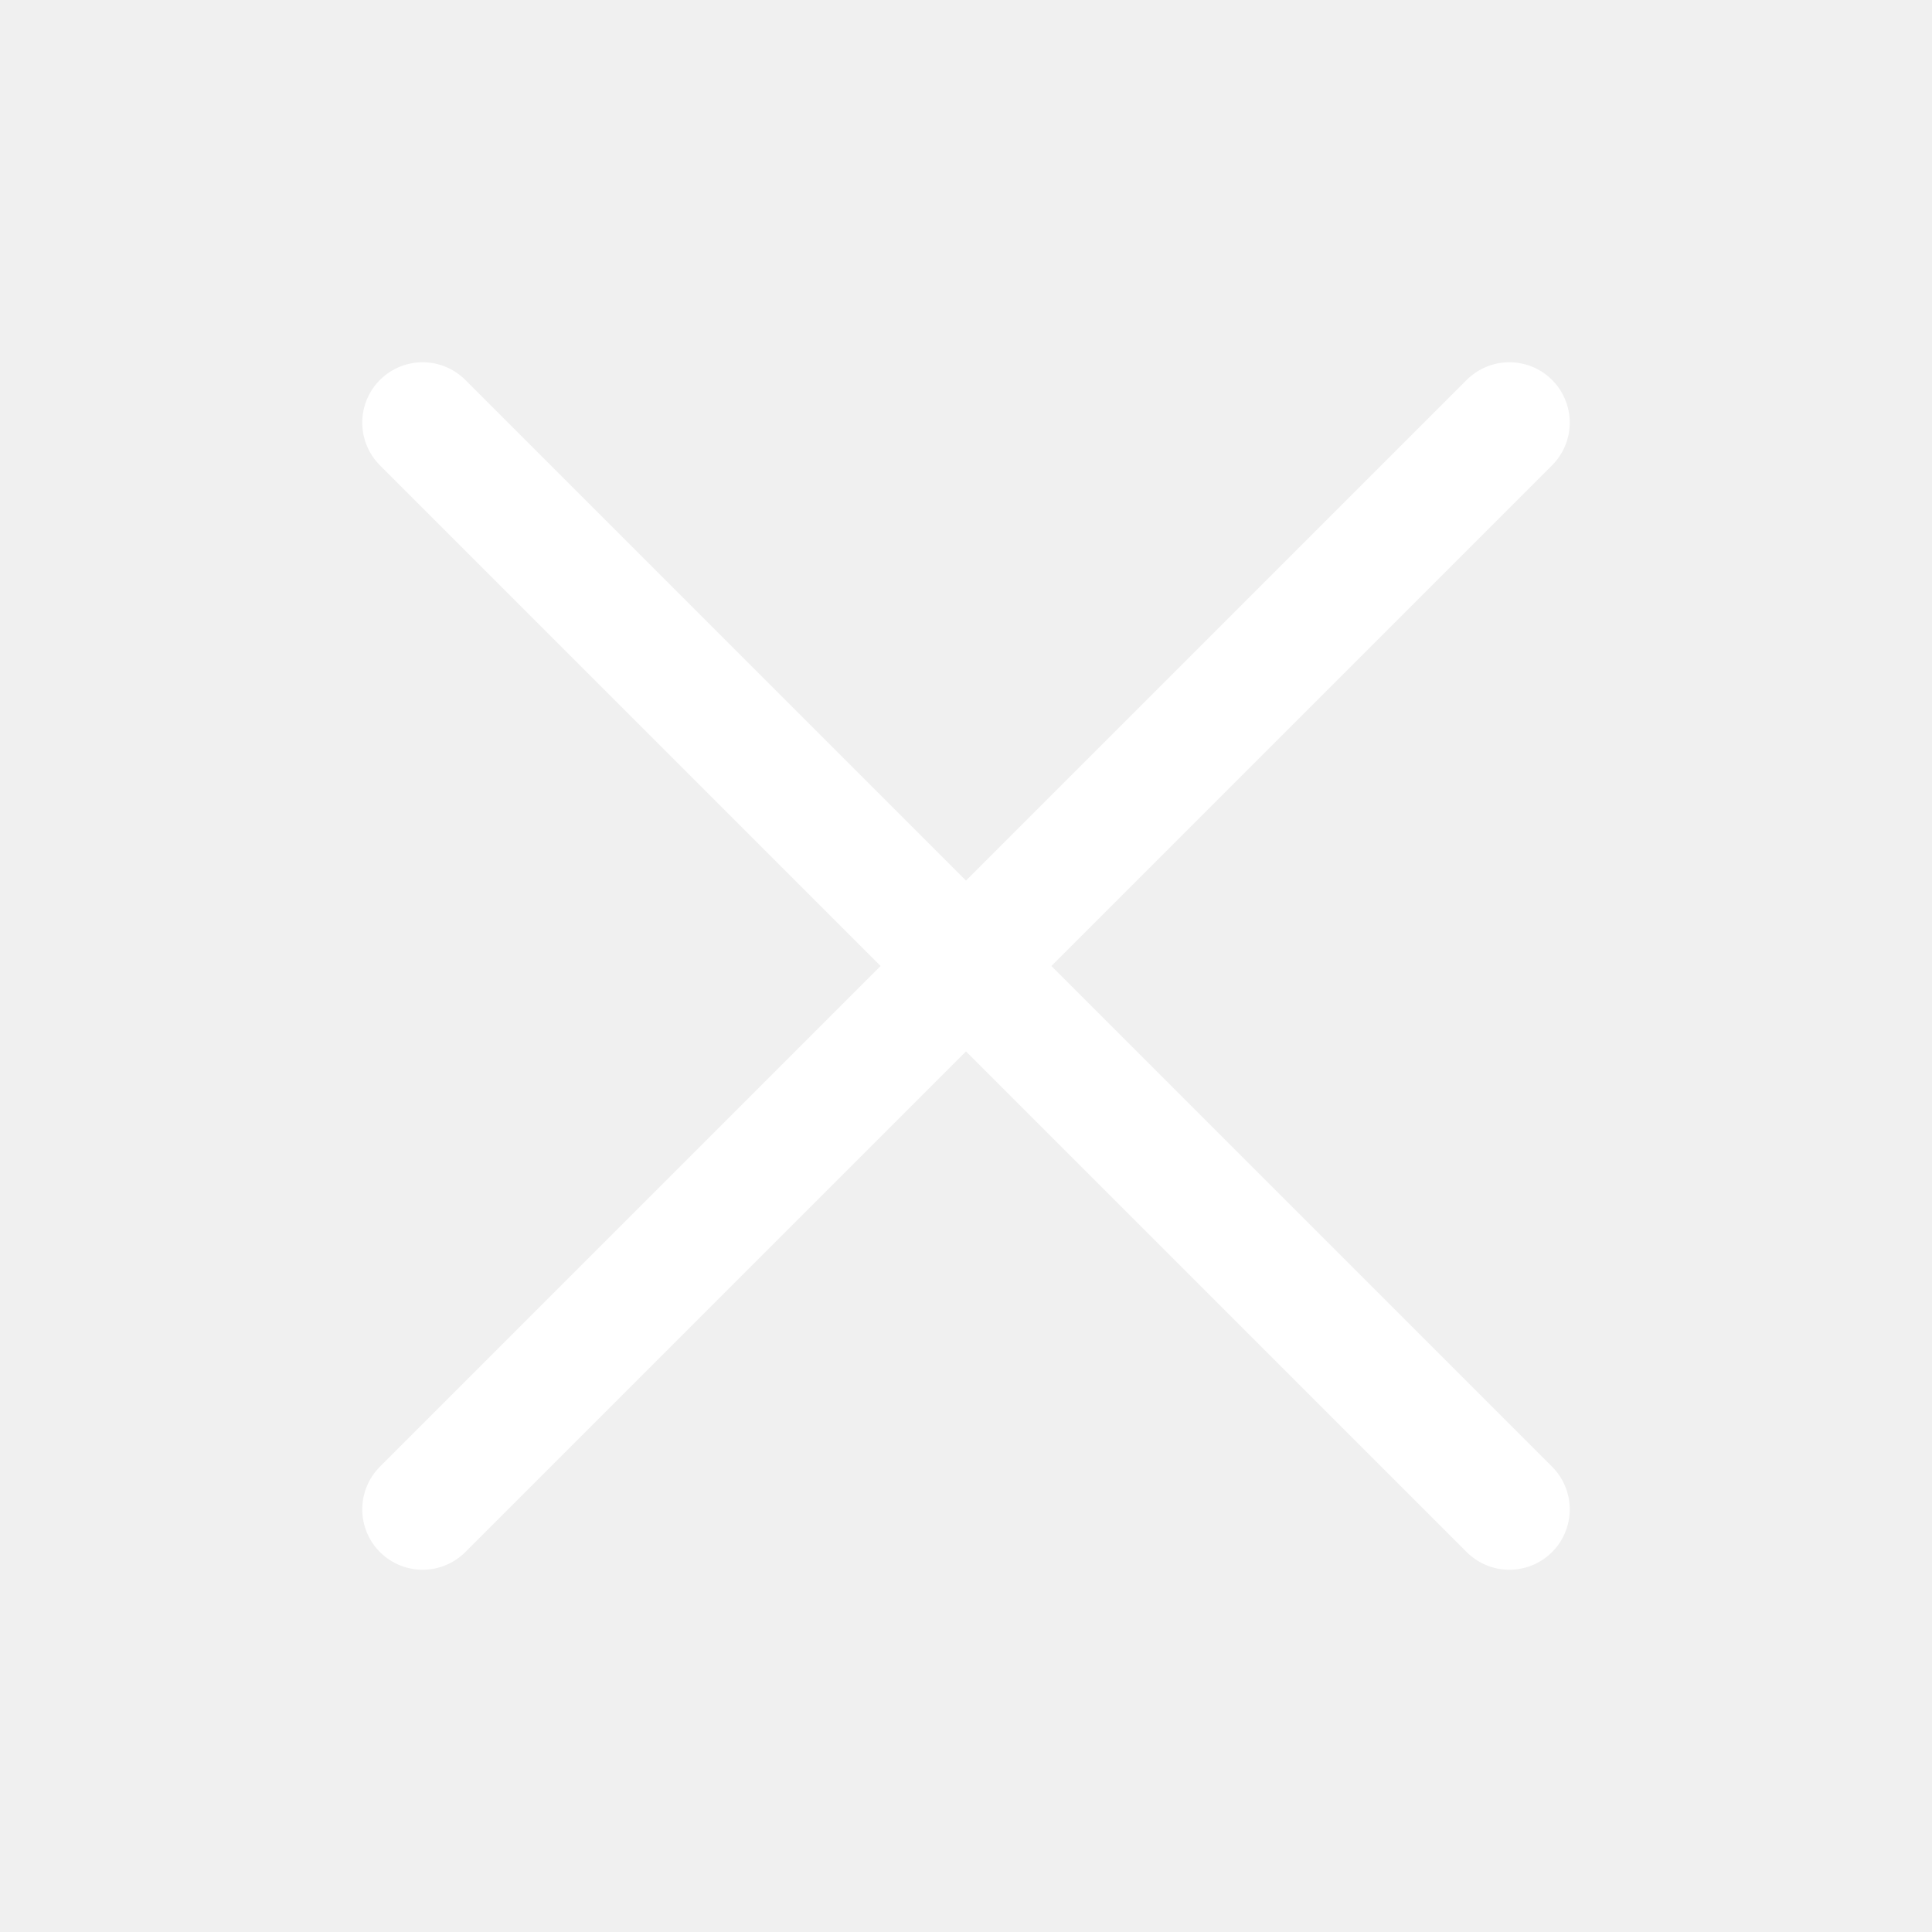
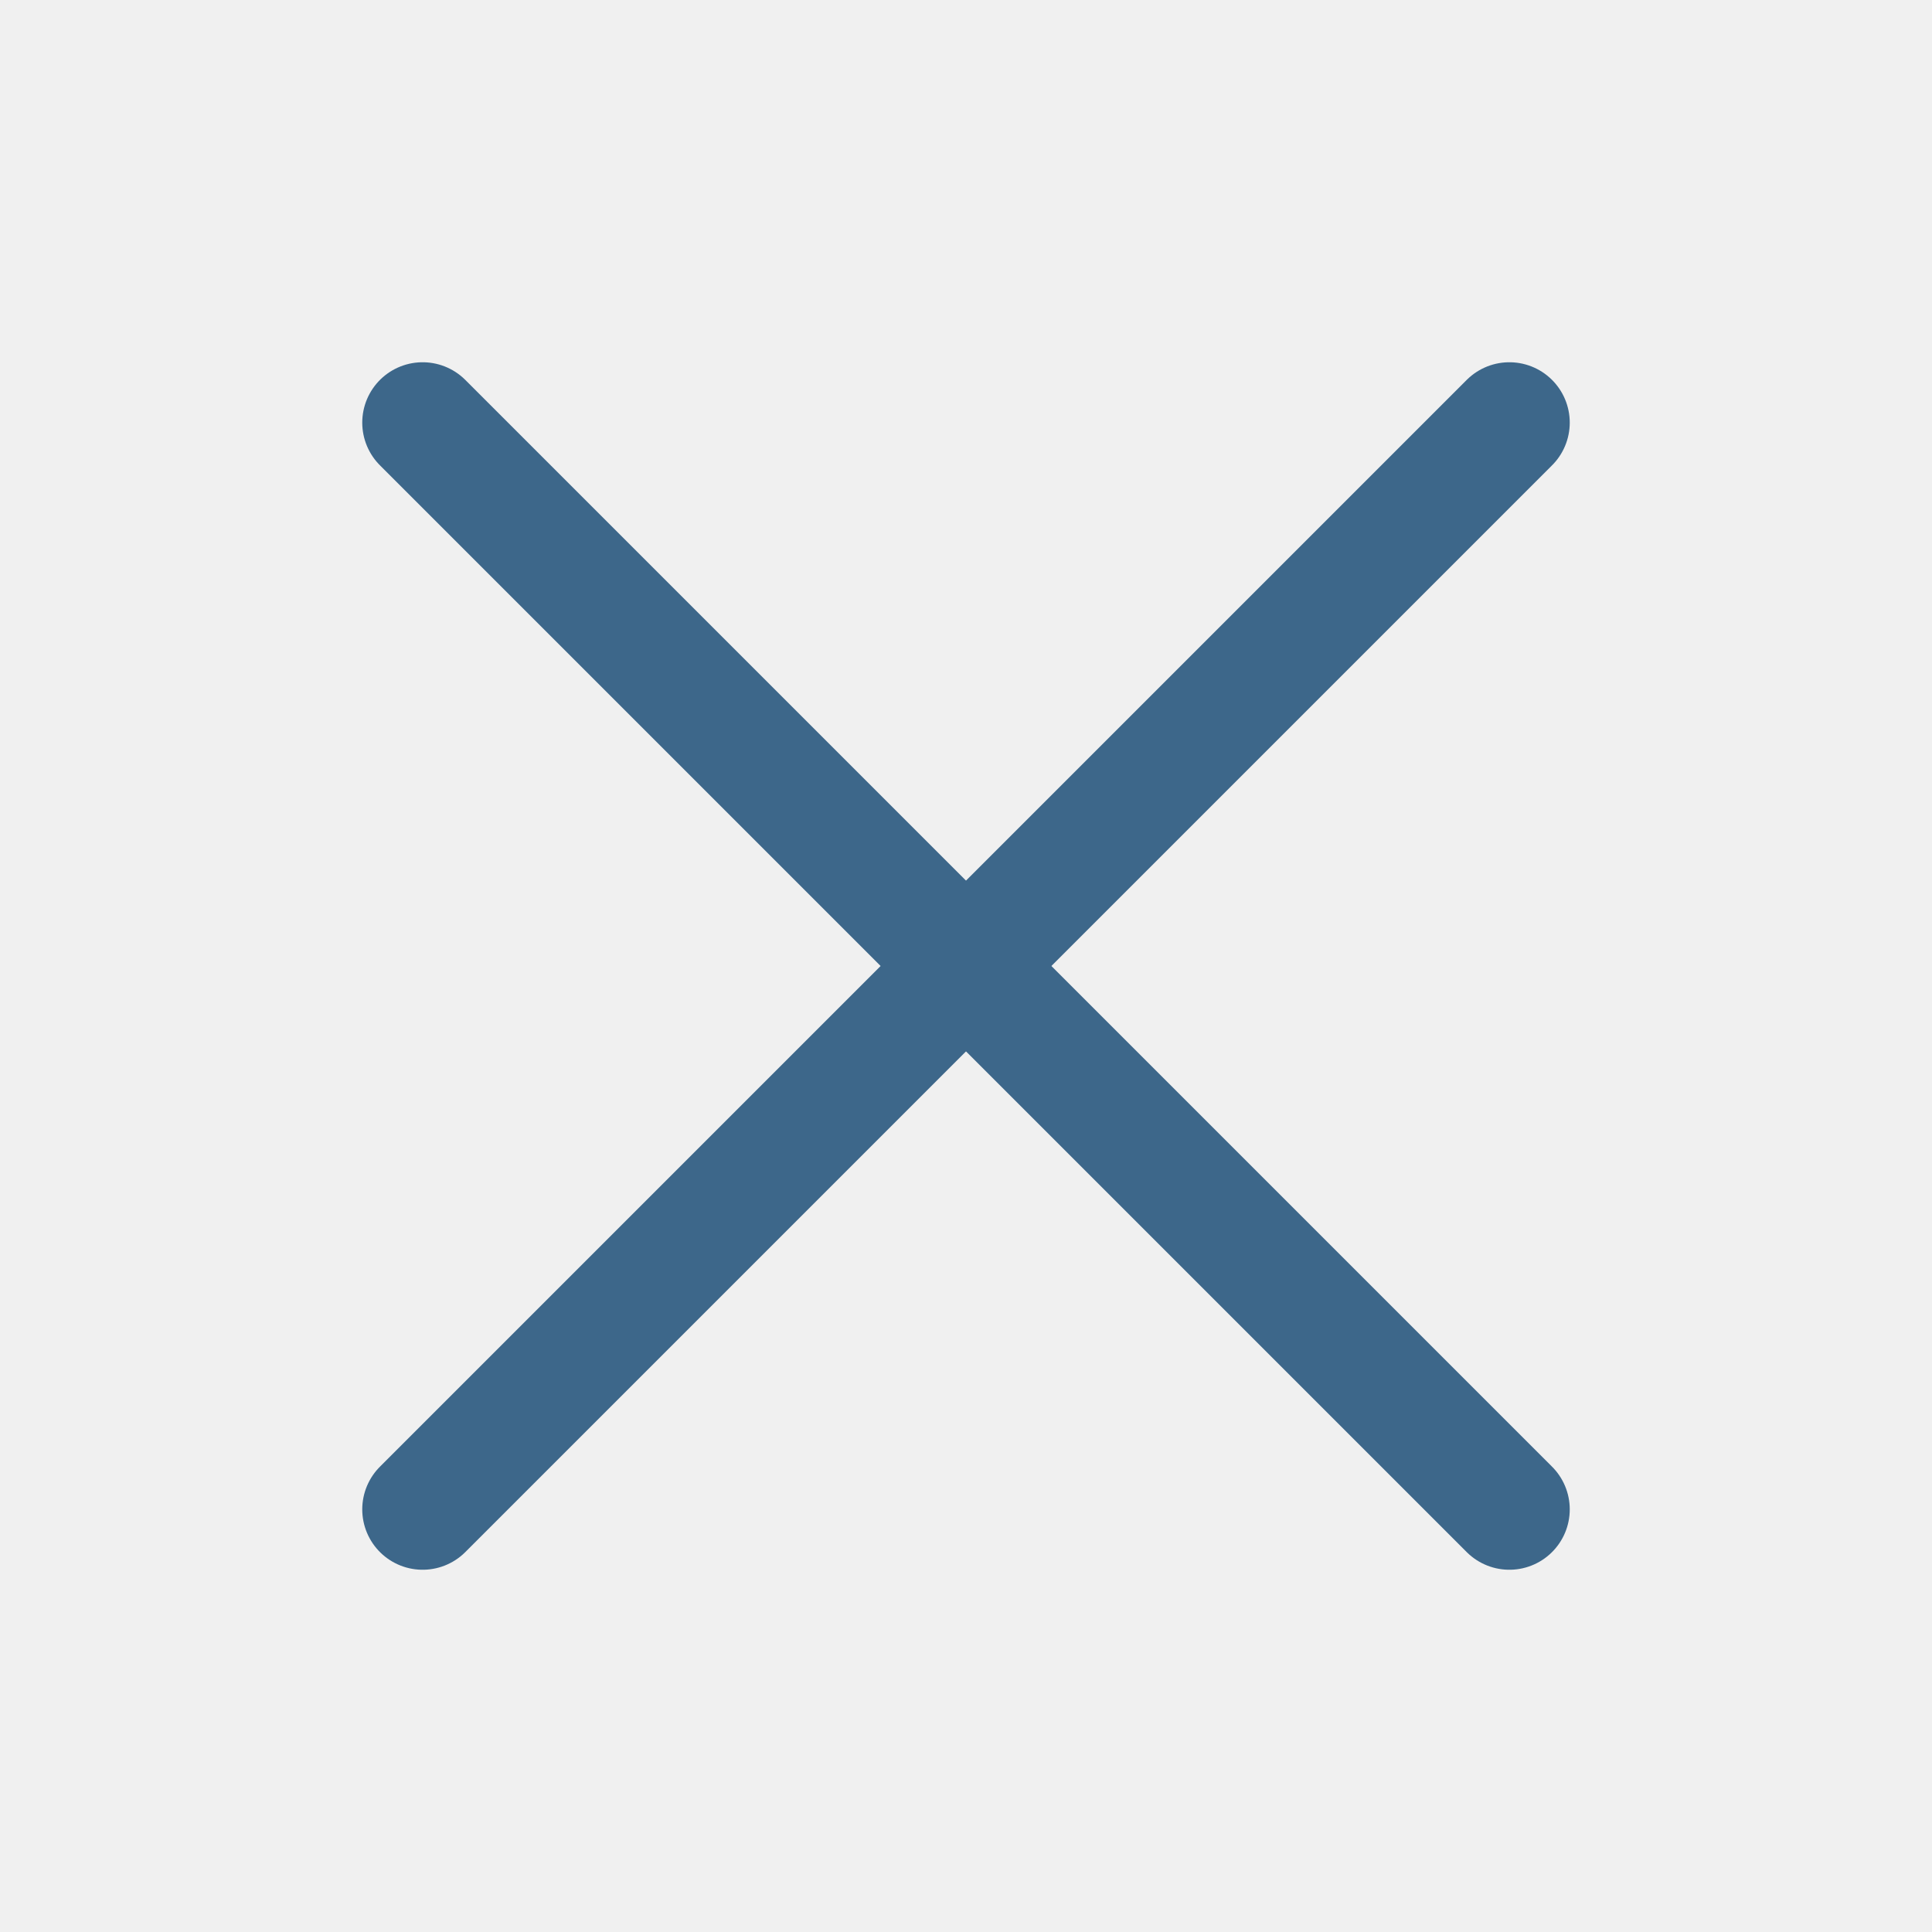
- <svg xmlns="http://www.w3.org/2000/svg" width="192" height="192" fill="#ffffff" viewBox="0 0 256 256">
+ <svg xmlns="http://www.w3.org/2000/svg" width="192" height="192" fill="#3d678a" viewBox="0 0 256 256">
  <rect width="256" height="256" fill="none" />
-   <line x1="200" y1="56" x2="56" y2="200" stroke="#ffffff" stroke-linecap="round" stroke-linejoin="round" stroke-width="16" />
-   <line x1="200" y1="200" x2="56" y2="56" stroke="#ffffff" stroke-linecap="round" stroke-linejoin="round" stroke-width="16" />
+   <line x1="200" y1="56" x2="56" y2="200" stroke="#3d678a" stroke-linecap="round" stroke-linejoin="round" stroke-width="16" />
+   <line x1="200" y1="200" x2="56" y2="56" stroke="#3d678a" stroke-linecap="round" stroke-linejoin="round" stroke-width="16" />
</svg>
